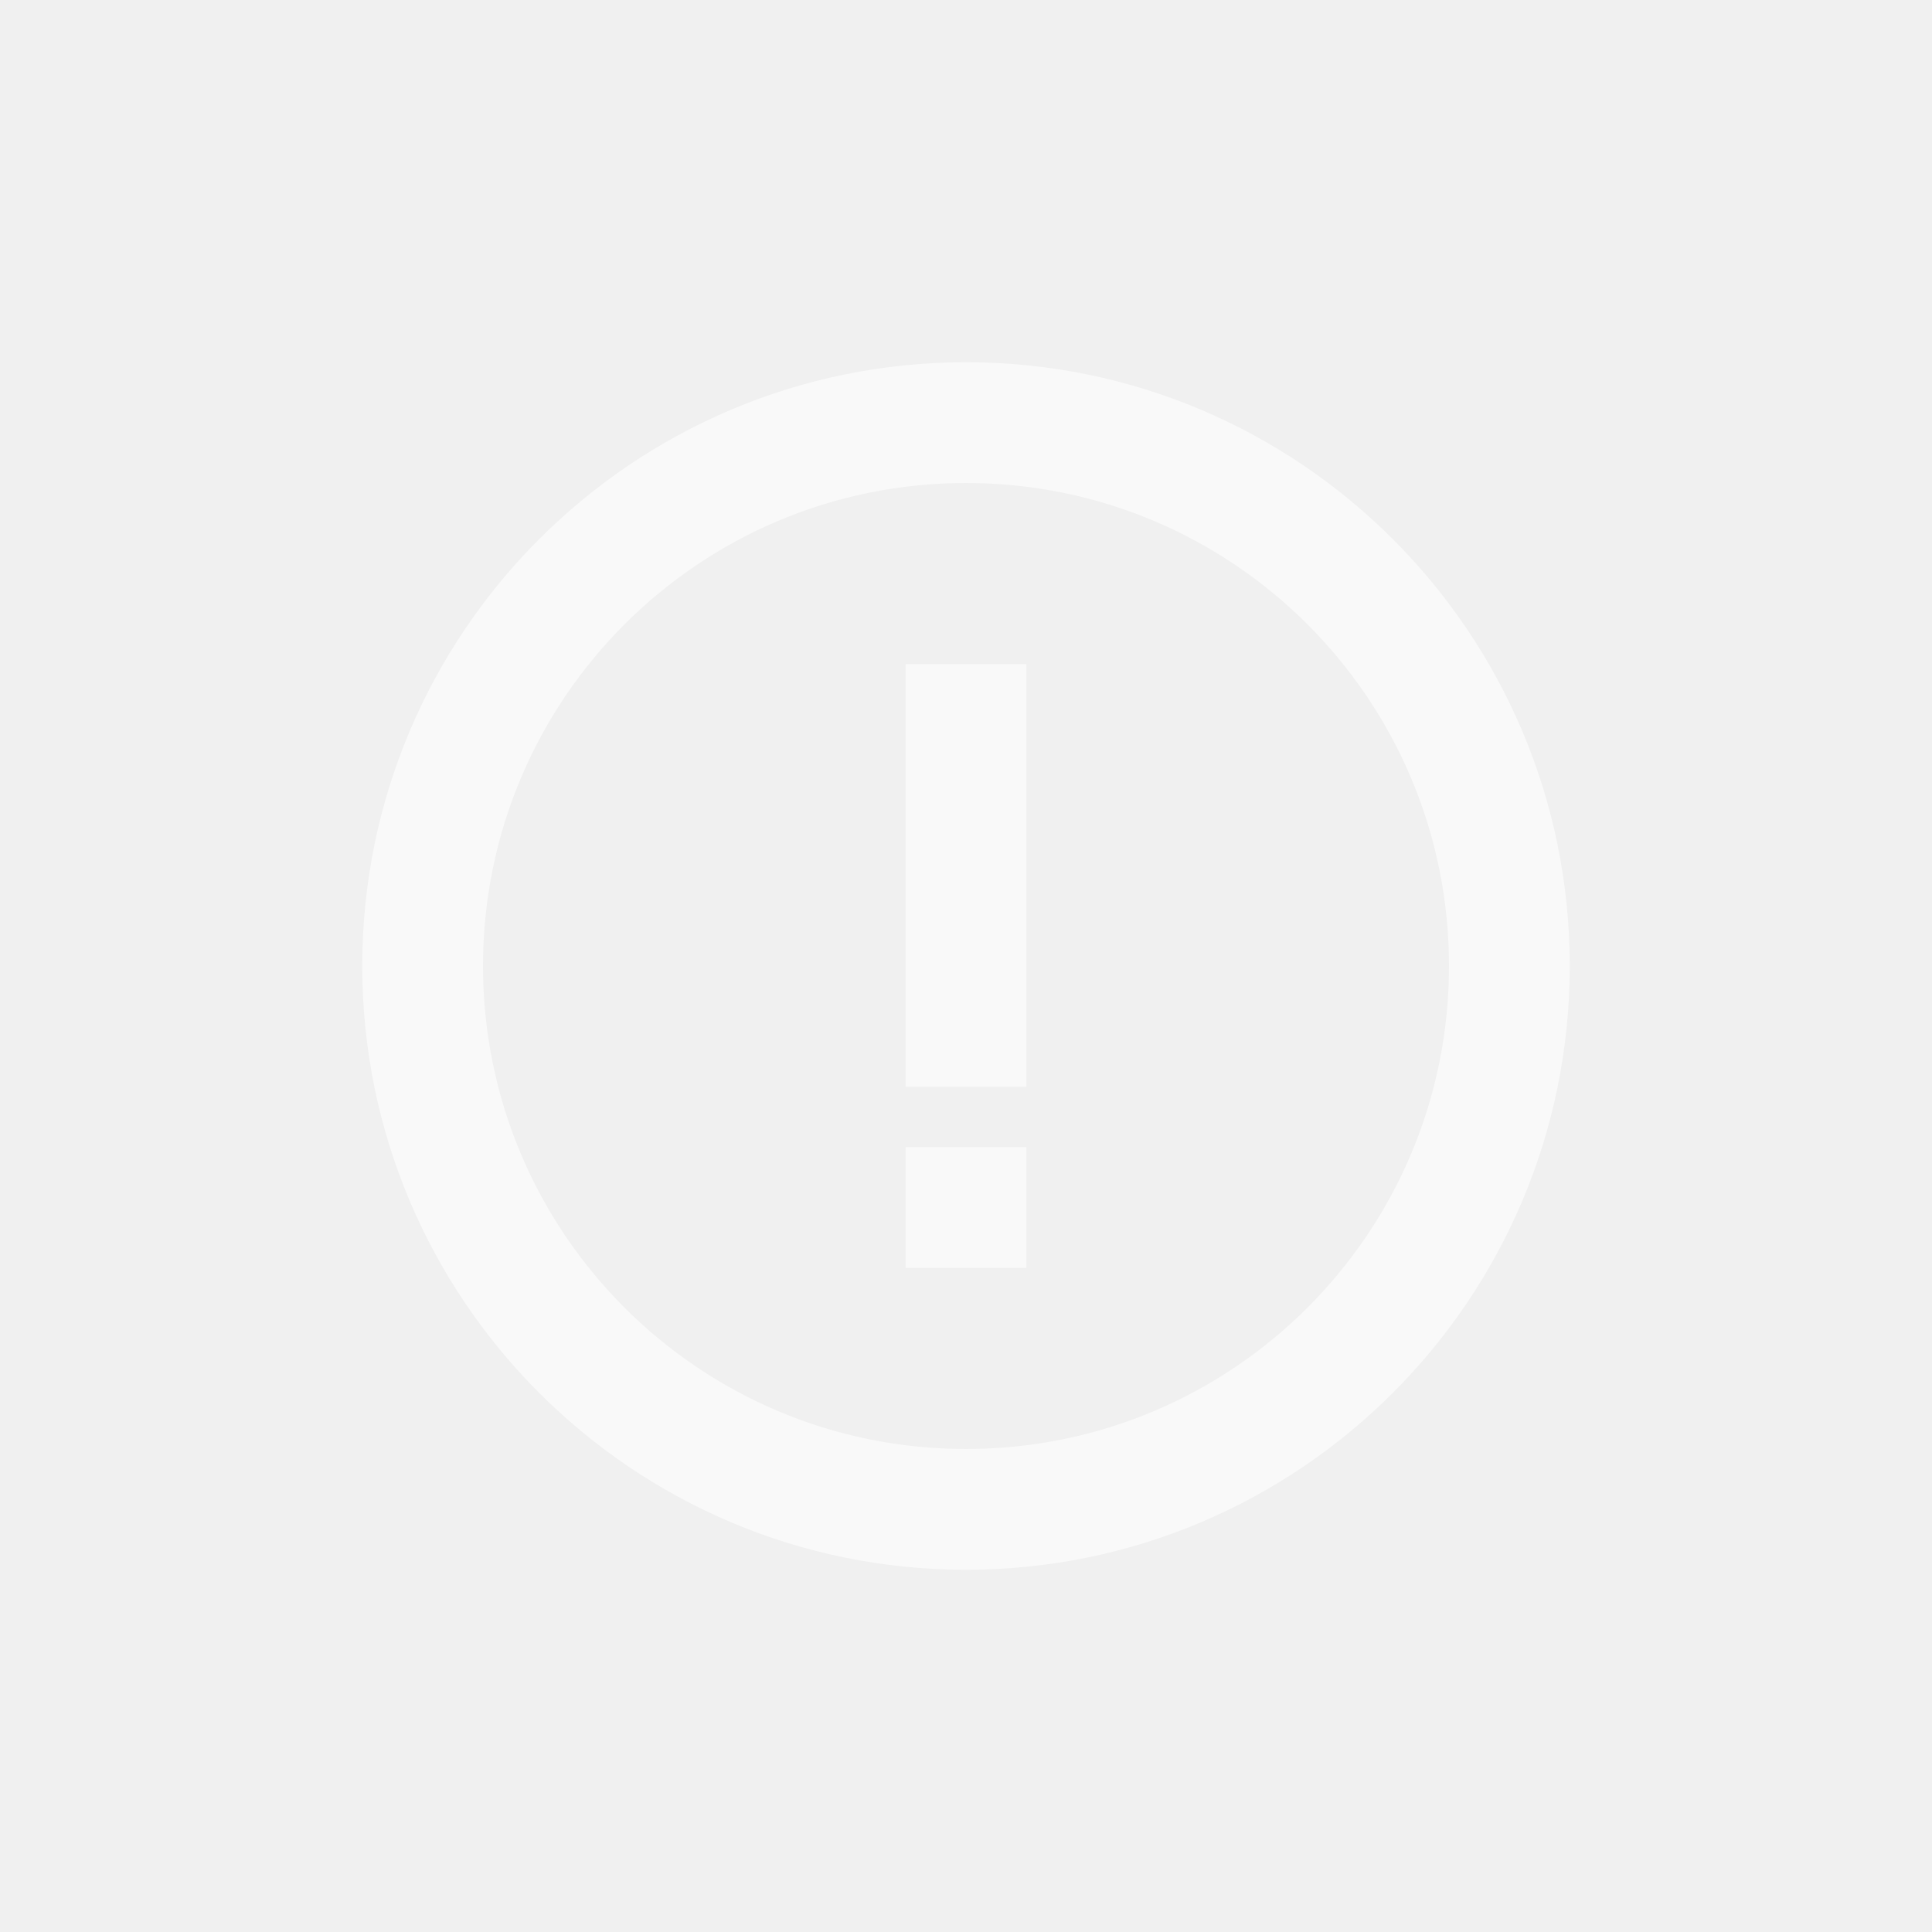
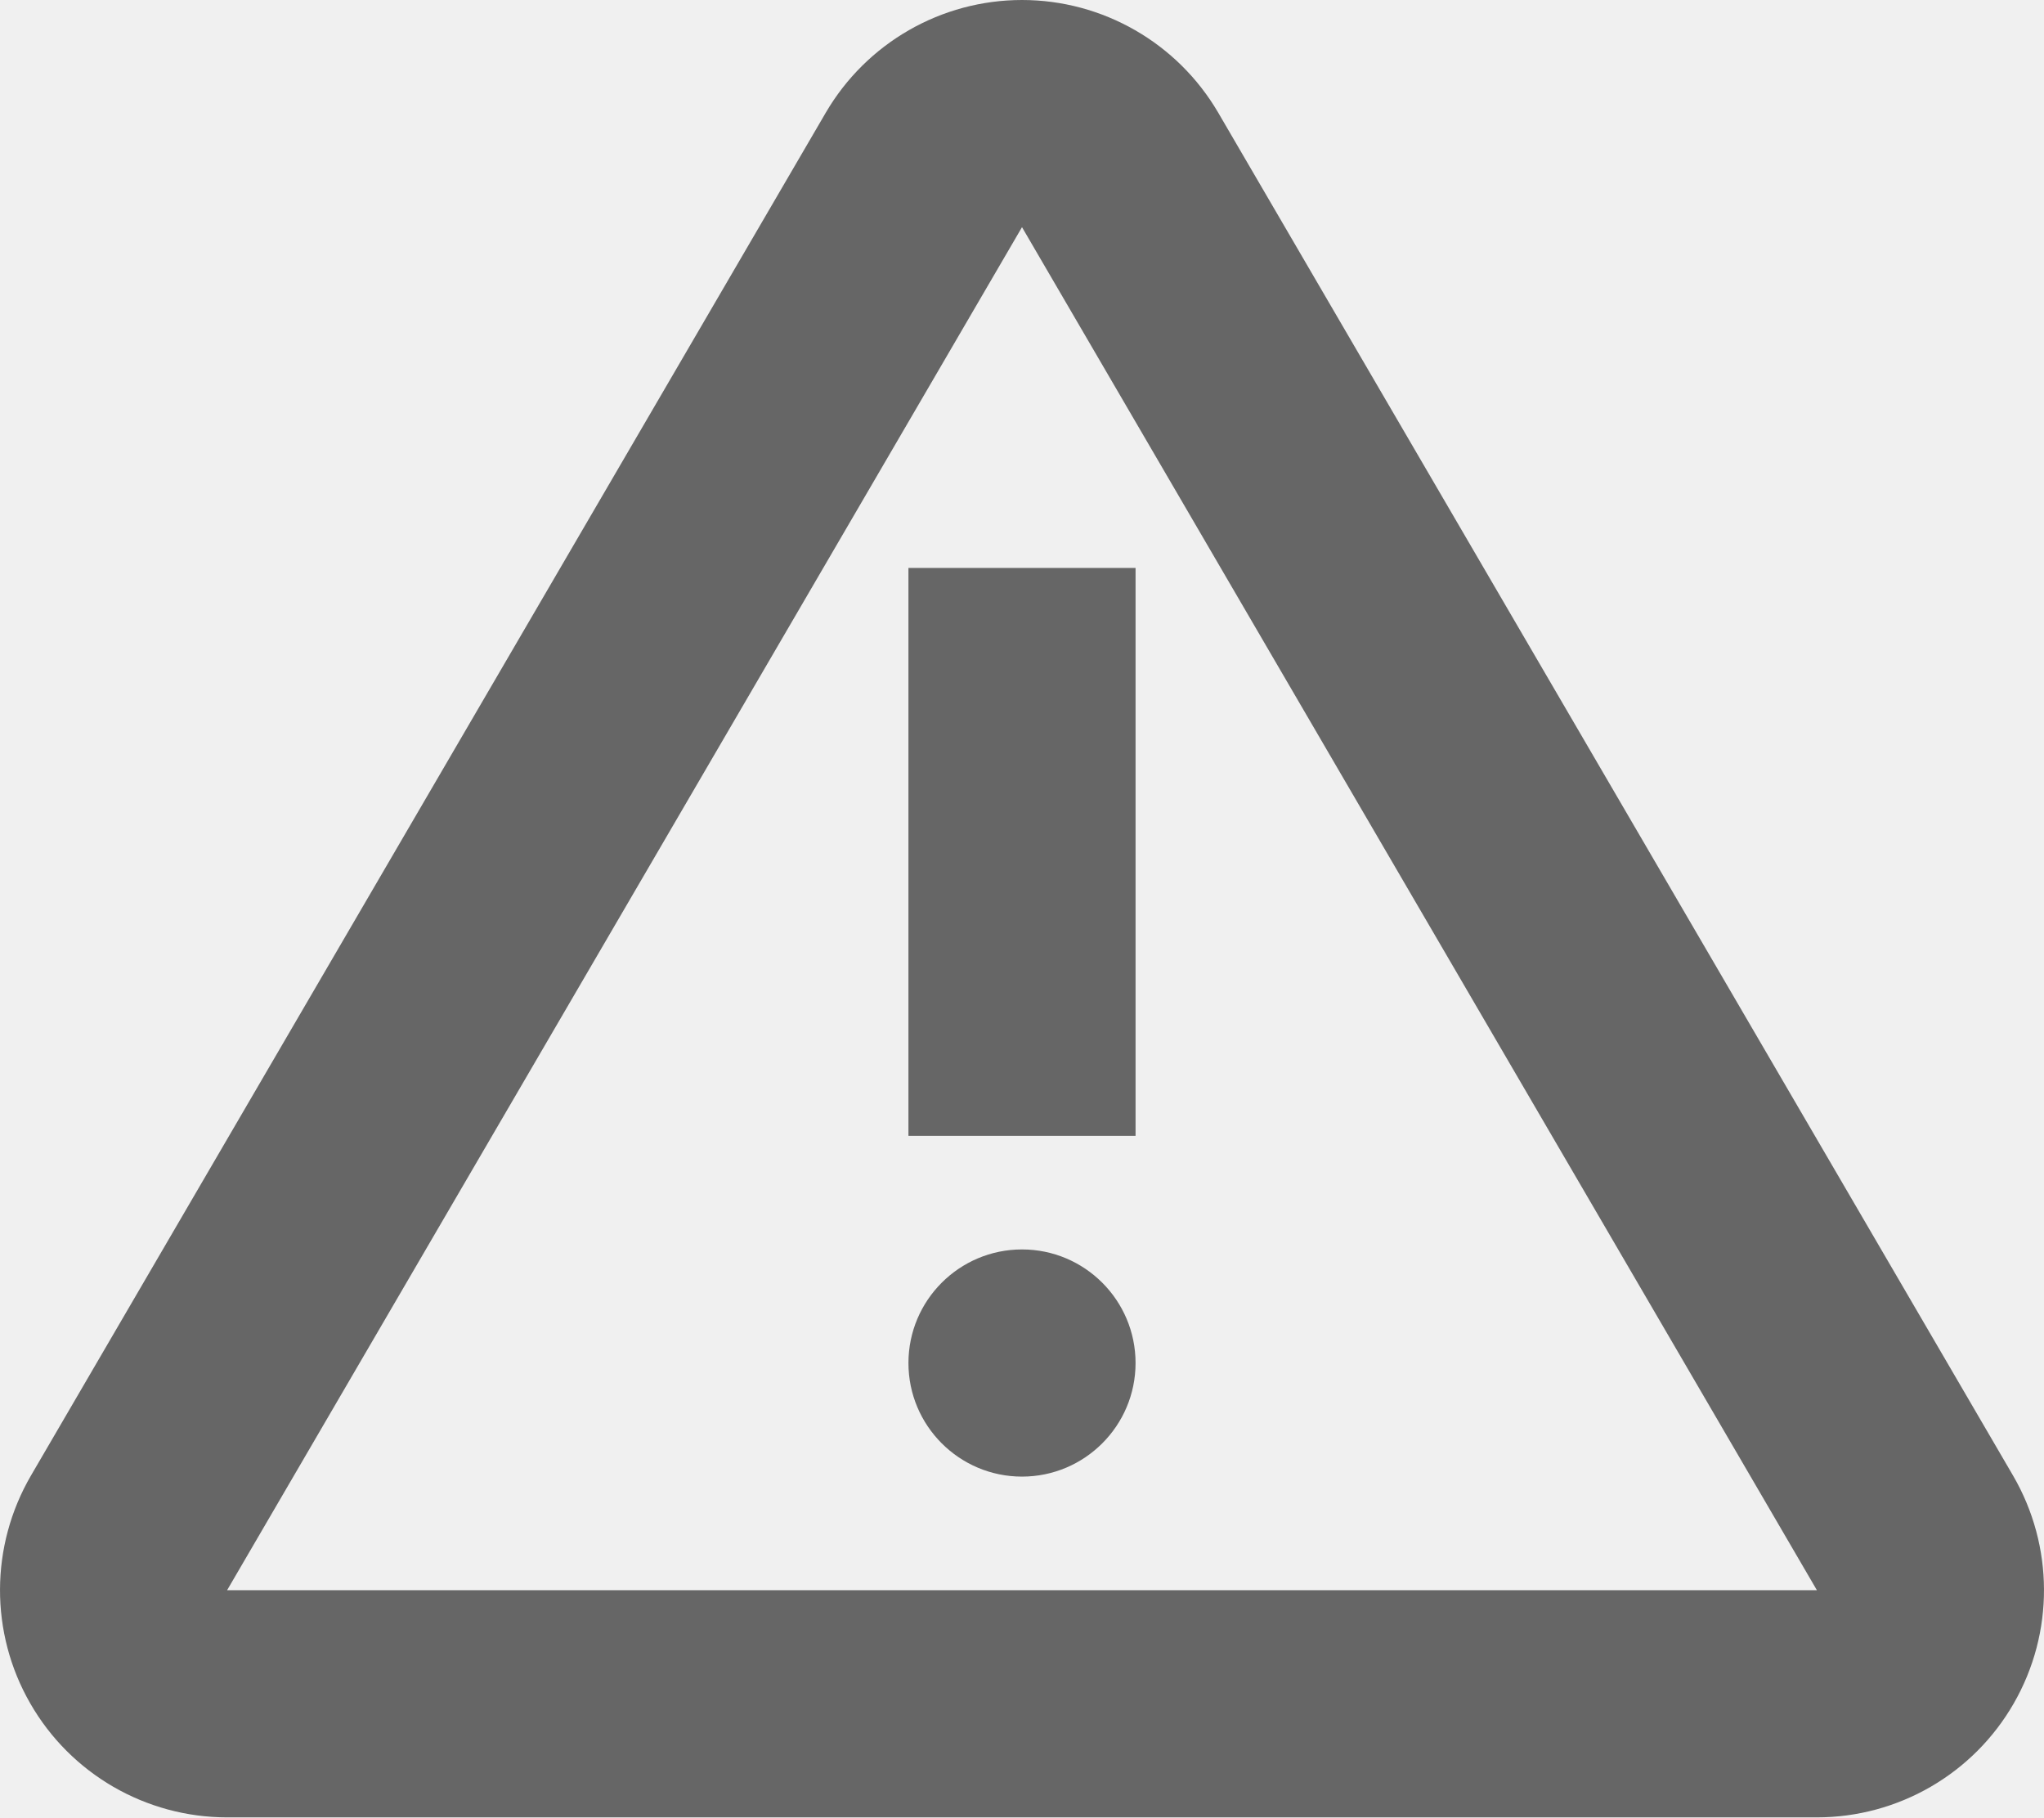
- <svg xmlns="http://www.w3.org/2000/svg" width="32" height="32" viewBox="0 0 32 32" version="1.1" id="svg8">
-   <defs id="defs12" />
-   <g fill="#ffffff" opacity="0.6" transform="rotate(180,13,13)" id="g6">
-     <path d="M 10,20 C 15.52,20 20,15.52 20,10 20,4.48 15.52,0 10,0 4.48,0 0,4.48 0,10 0,15.52 4.48,20 10,20 Z m 0,-2 C 5.58,18 2,14.42 2,10 2,5.58 5.58,2 10,2 c 4.42,0 8,3.58 8,8 0,4.42 -3.58,8 -8,8 z" id="path2" />
-     <path fill-rule="evenodd" d="M 9,7 V 5 h 2 v 2 z m 0,8 V 8 h 2 v 7 z" id="path4" />
-   </g>
+ <svg xmlns="http://www.w3.org/2000/svg" width="18" height="16" viewBox="0 0 18 16" fill="none">
+   <path fill-rule="evenodd" clip-rule="evenodd" d="M17.734 14.996C17.378 15.617 16.716 16 16 16L2 16C1.284 16 0.622 15.617 0.266 14.996C-0.091 14.375 -0.088 13.611 0.272 12.992L7.272 0.992C7.631 0.378 8.289 0 9 0C9.711 0 10.369 0.378 10.728 0.992L17.728 12.992C18.088 13.611 18.091 14.375 17.734 14.996ZM16 14L9 2L2 14L16 14ZM8 5H10V10H8V5ZM9 11C8.448 11 8 11.448 8 12C8 12.552 8.448 13 9 13C9.552 13 10 12.552 10 12C10 11.448 9.552 11 9 11Z" fill="#666666" />
</svg>
